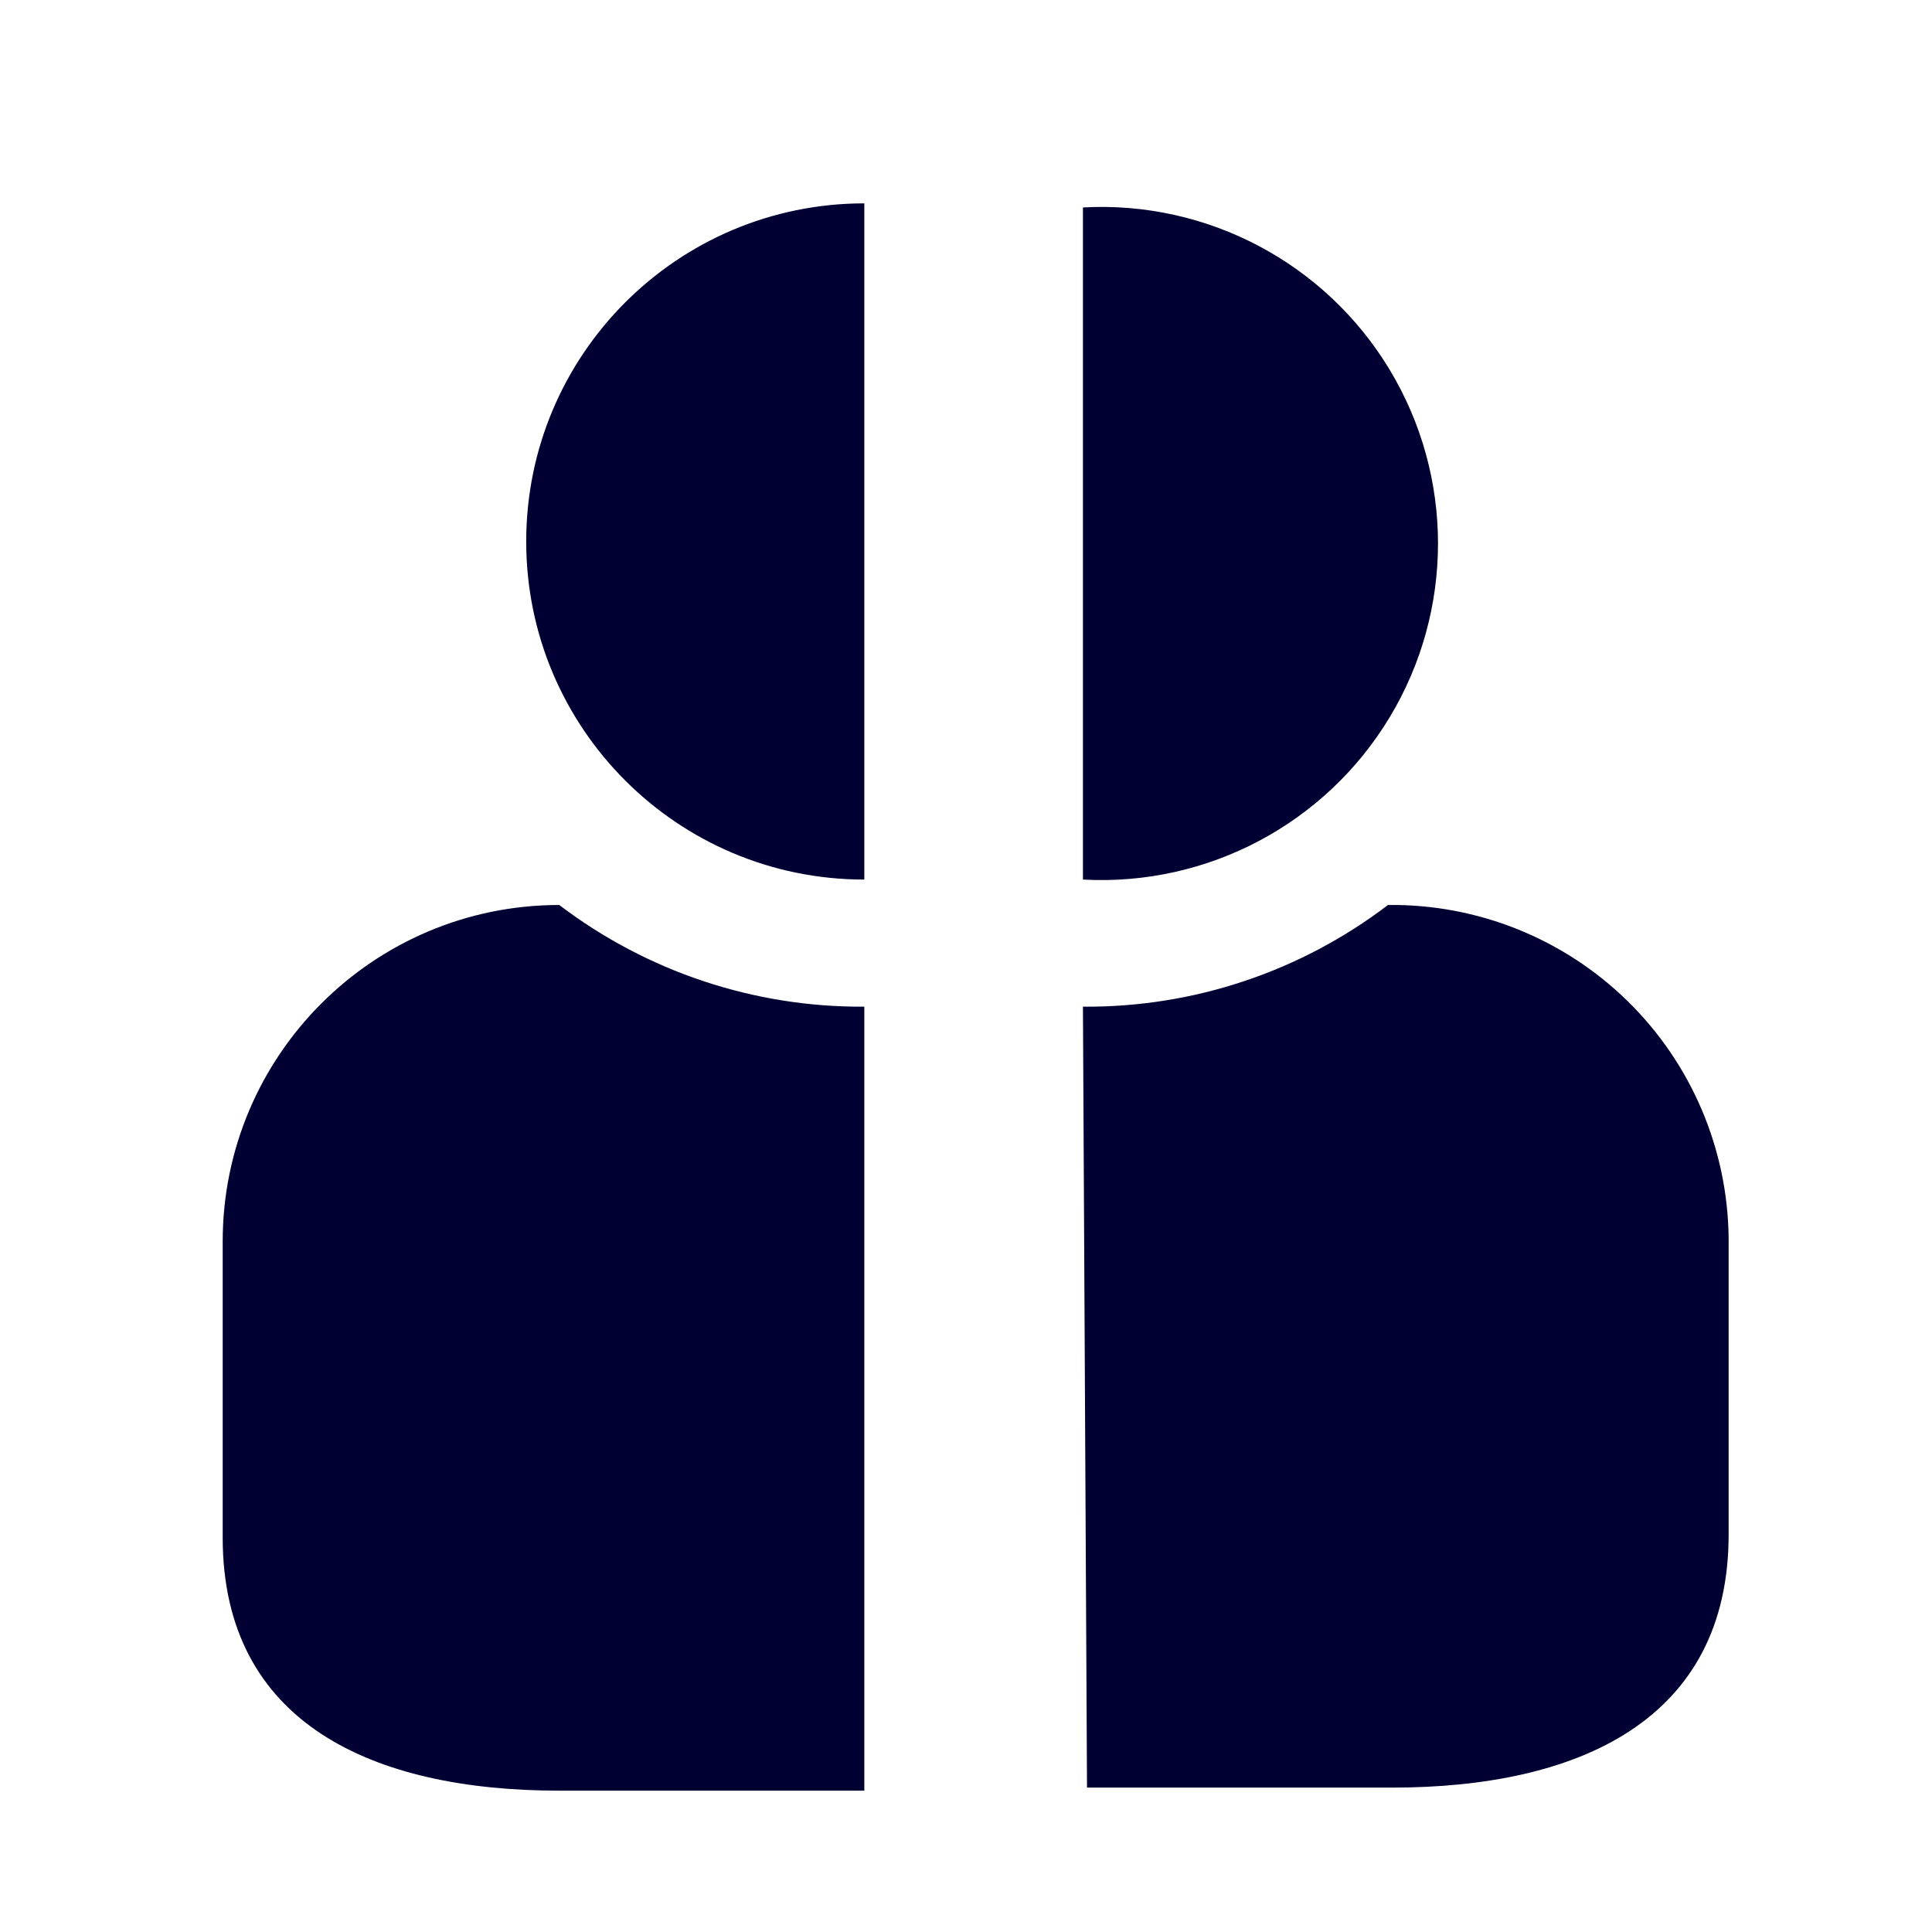
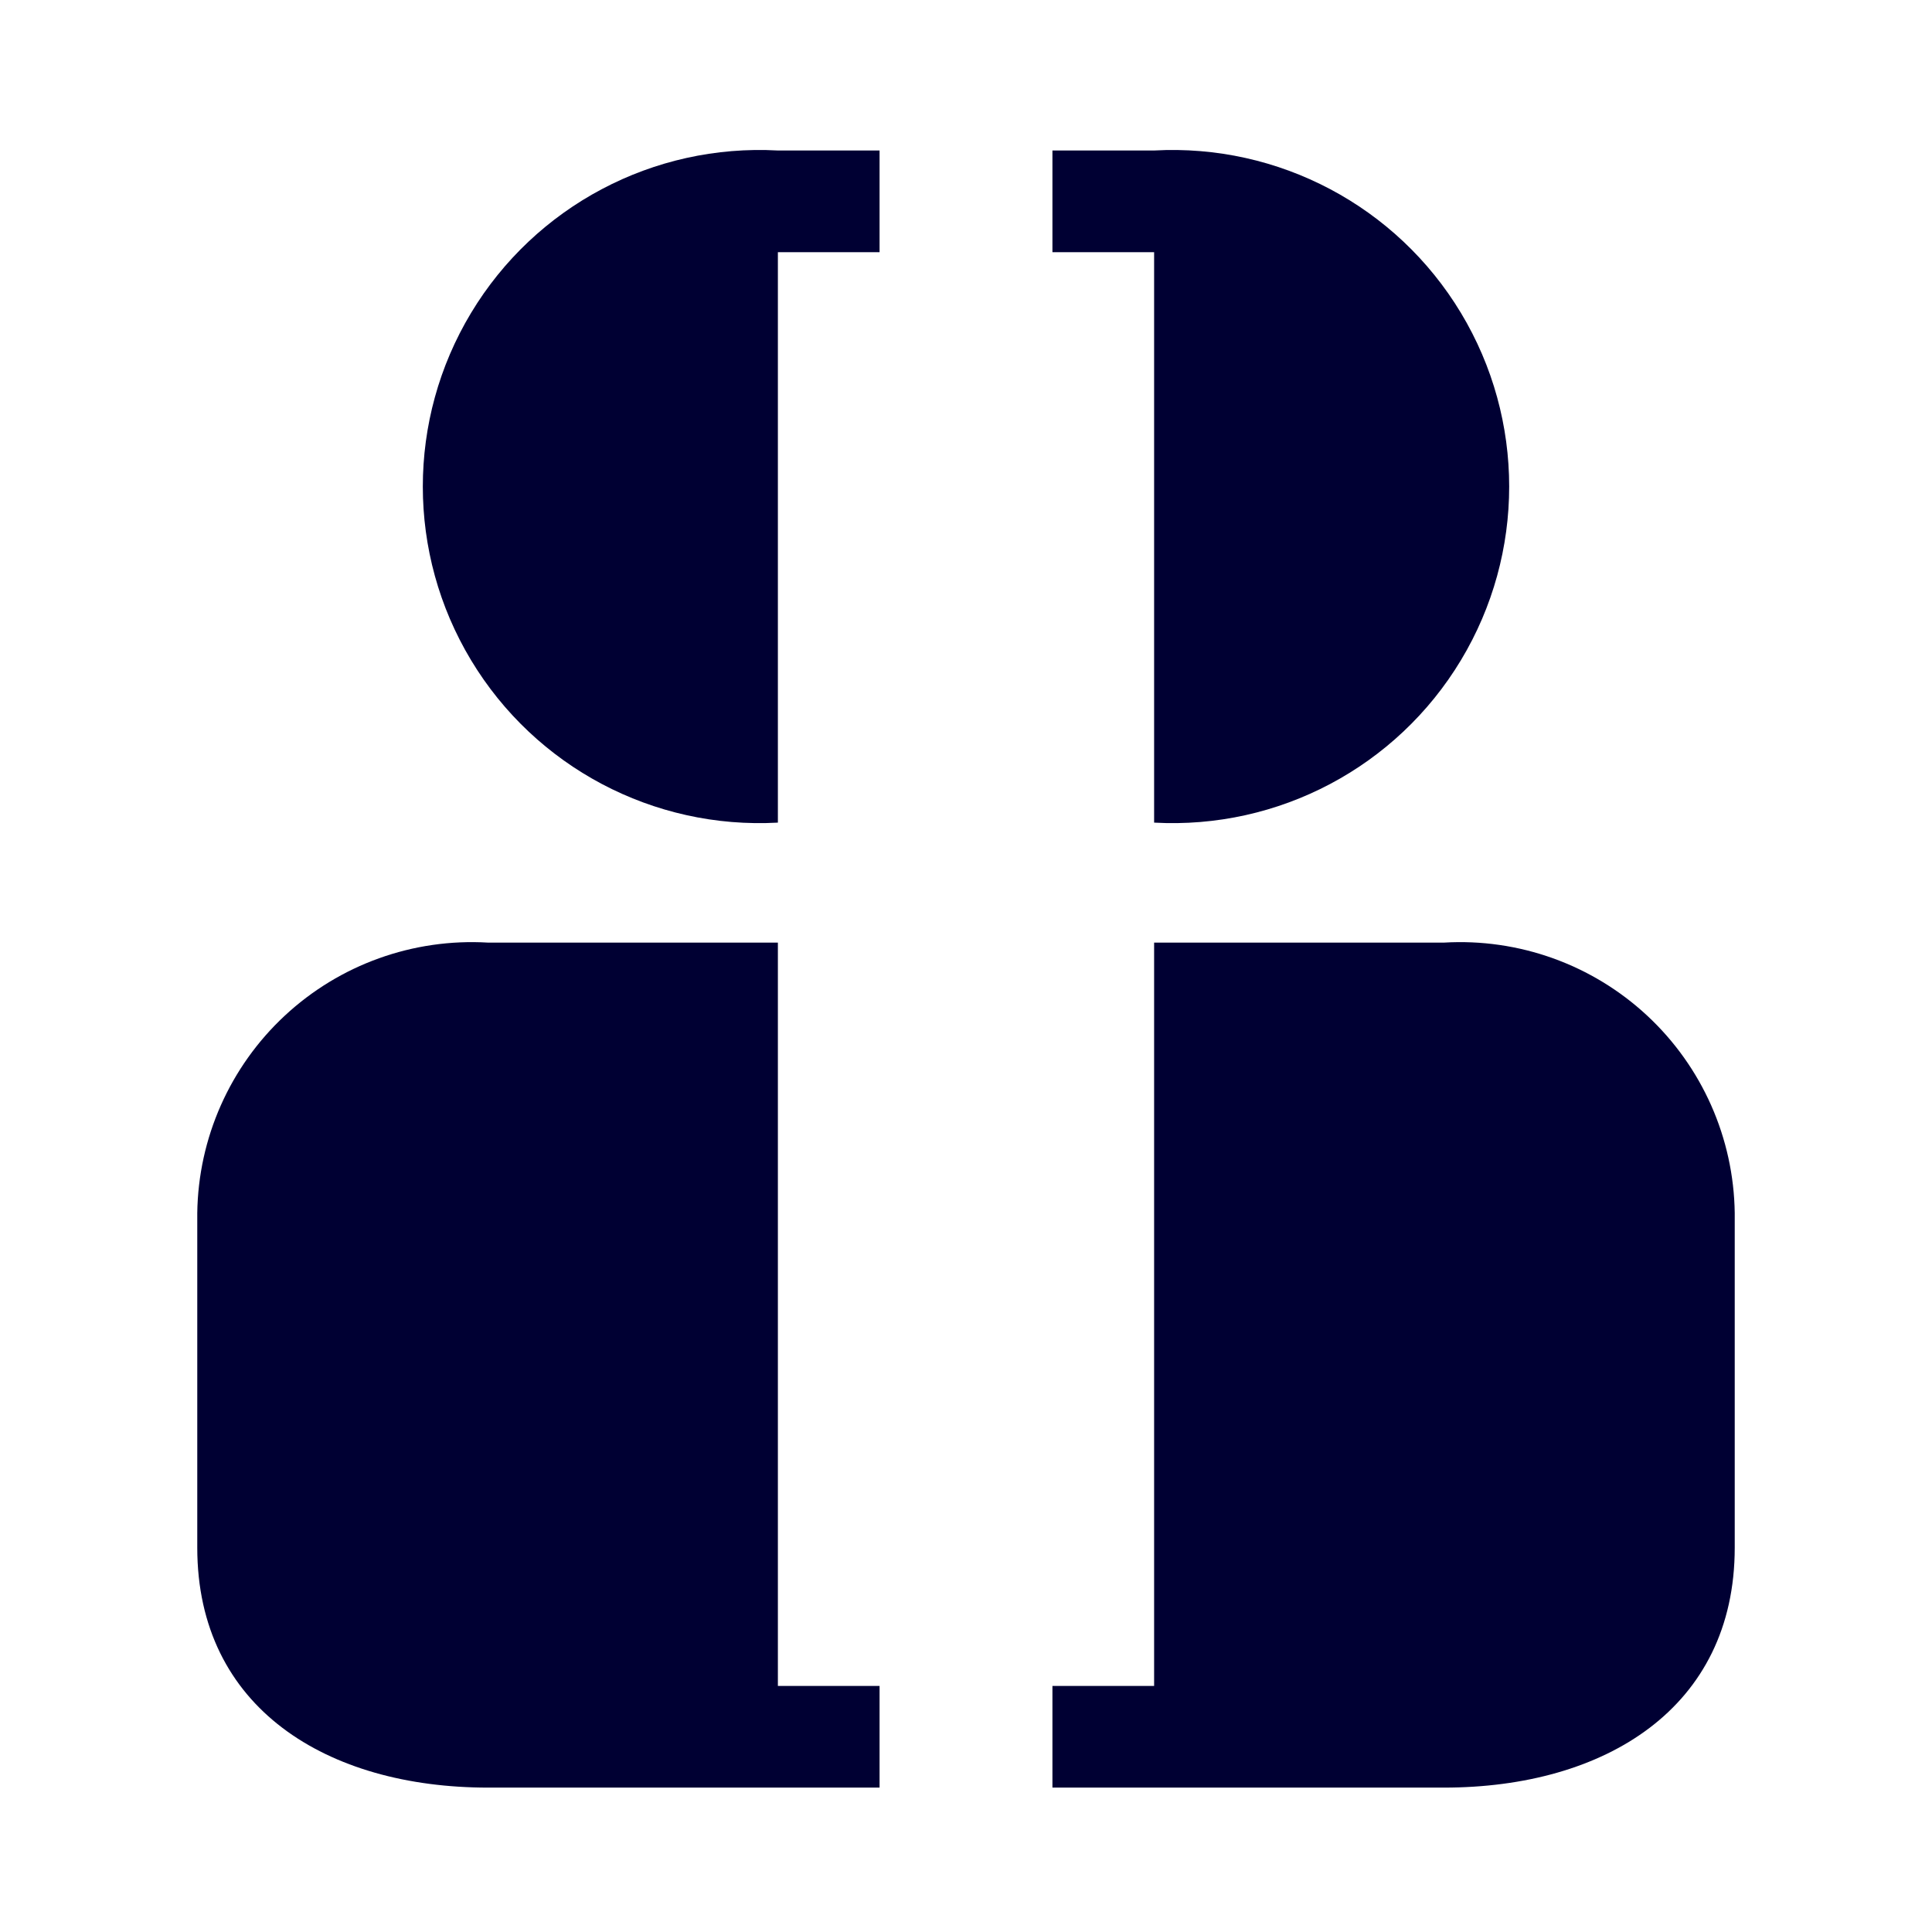
<svg xmlns="http://www.w3.org/2000/svg" viewBox="0 0 19 19">
  <style>*{fill:#003}</style>
-   <path d="M8.5 8.65A3.31 3.31 0 118.5 2zM8.5 9.9a4.9 4.9 0 01-3-1 3.31 3.31 0 00-3.31 3.31v2.91c0 1.83 1.48 2.49 3.31 2.49h3zM10.65 8.65a3.31 3.31 0 100-6.61zM10.65 9.9a4.88 4.88 0 003-1A3.31 3.31 0 0117 12.18v2.91c0 1.83-1.48 2.49-3.31 2.49h-3z" />
+   <path d="M7.65 8.09a3.31 3.31 0 110-6.61zM7.65 17.58H4.8c-1.58 0-2.86-.78-2.86-2.36v-3.29A2.7 2.7 0 014.8 9.27h2.85zM11.35 8.09a3.31 3.31 0 100-6.61zM11.35 17.58h2.85c1.58 0 2.86-.78 2.86-2.36v-3.29a2.7 2.7 0 00-2.86-2.66h-2.85zM7.65 1.48h1v1h-1zM7.65 16.58h1v1h-1zM10.35 16.58h1v1h-1zM10.35 1.48h1v1h-1z" />
</svg>
